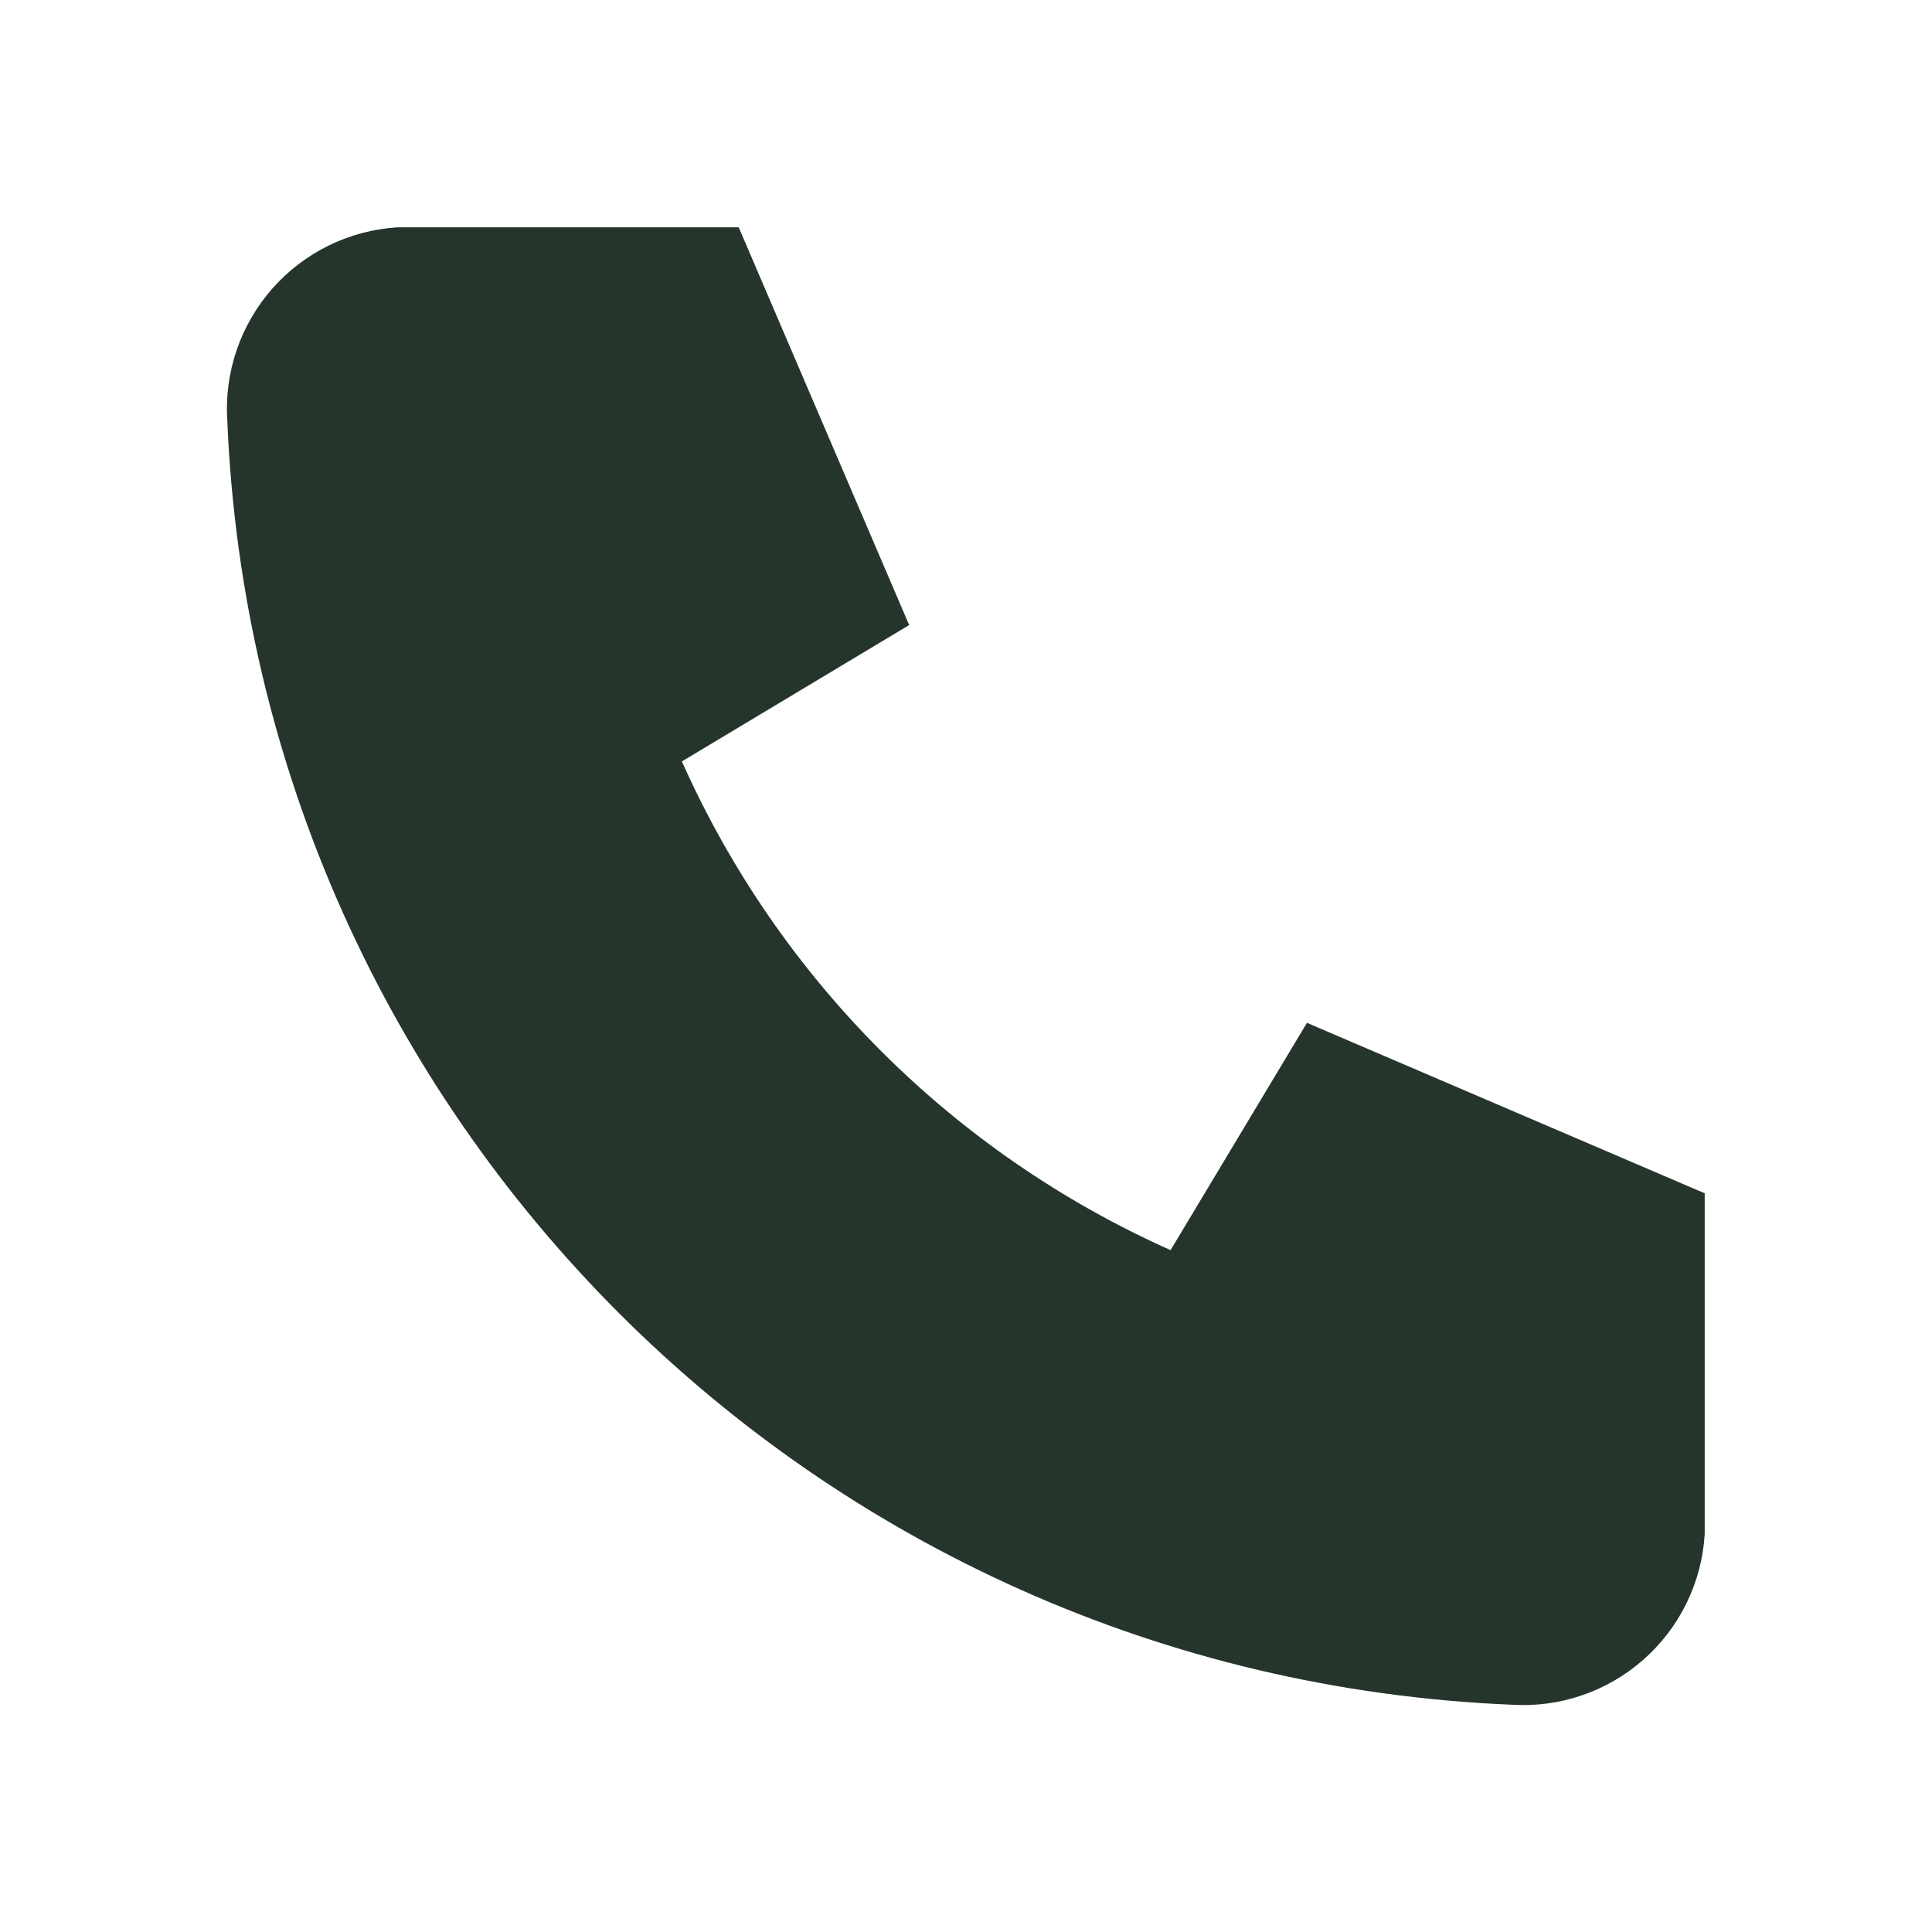
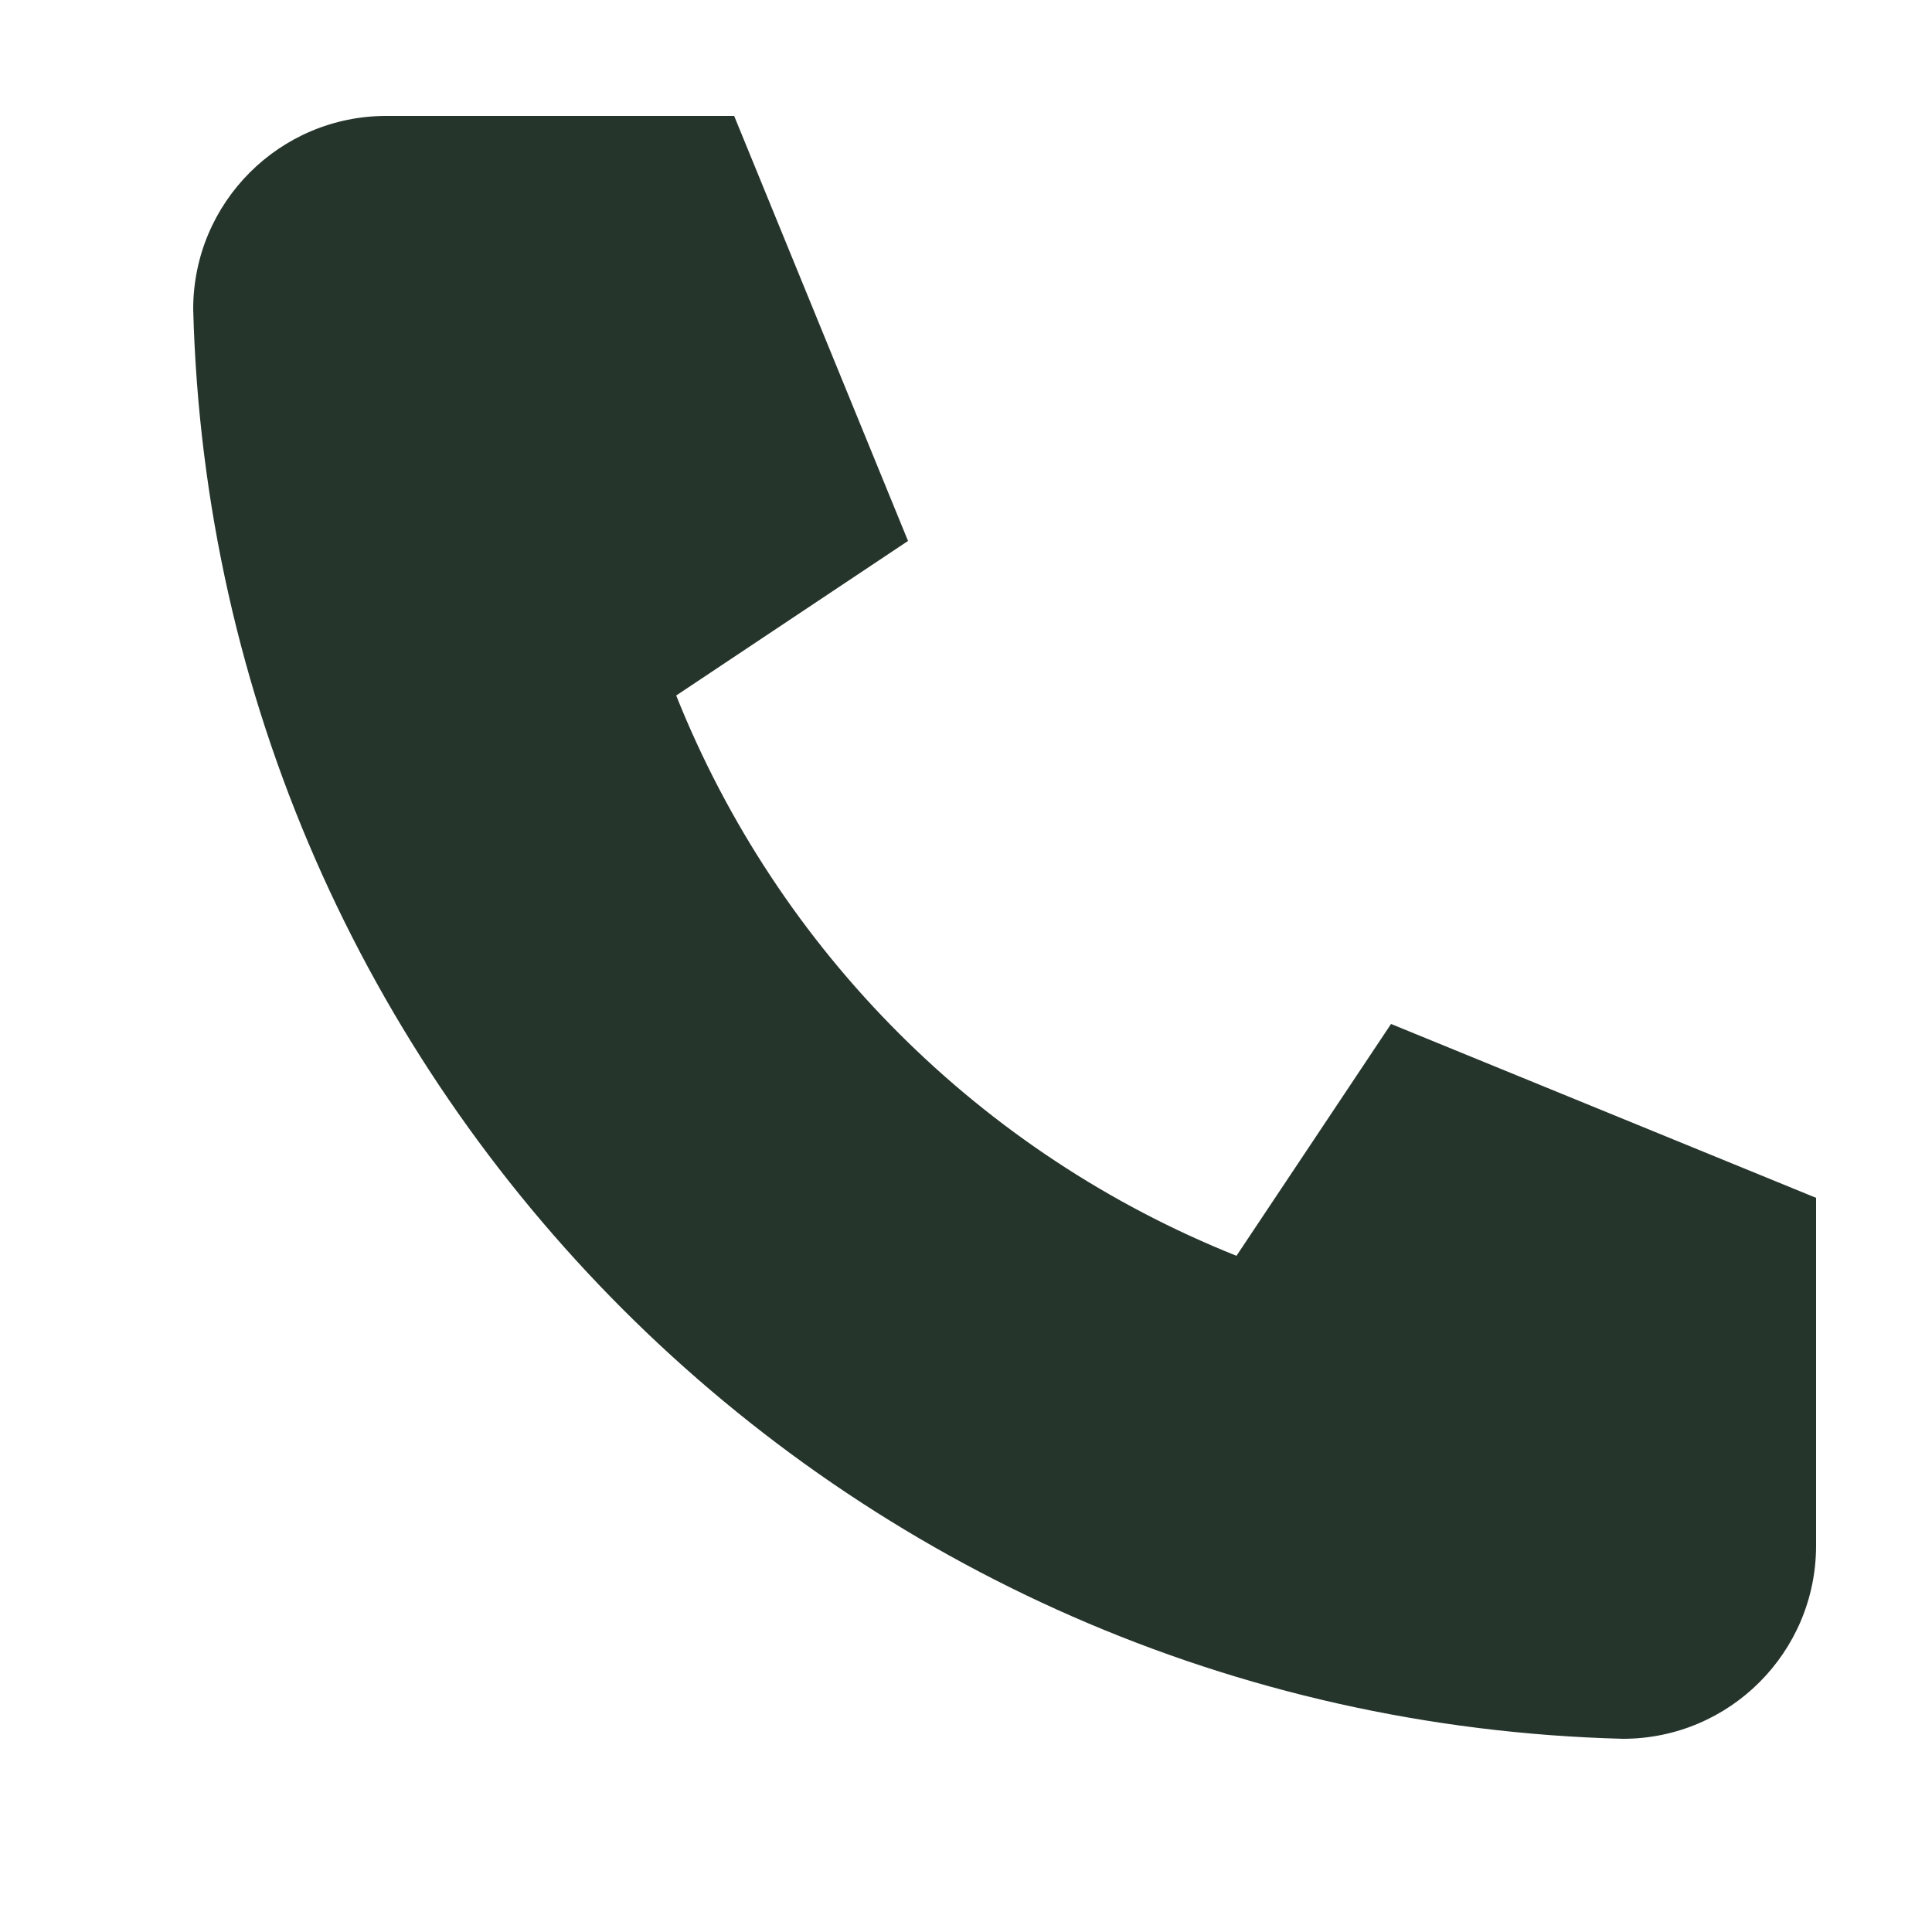
- <svg xmlns="http://www.w3.org/2000/svg" viewBox="0 0 17 17">
-   <path d="M3.5 2h3l1.5 3.5-2 1.2a8.5 8.5 0 0 0 4.3 4.3l1.2-2L15 10.5v3A1.6 1.6 0 0 1 13.3 15 11.8 11.8 0 0 1 2 3.7 1.6 1.6 0 0 1 3.5 2z" fill="#26352C" />
+ <svg xmlns="http://www.w3.org/2000/svg" width="10" height="10" viewBox="0 0 10 10">
+   <path d="M2 .6h1.8l.9 2.2-1.2.8a5.2 5.2 0 0 0 2.9 2.9l.8-1.2 2.2.9V8a1 1 0 0 1-1 1A7.6 7.6 0 0 1 1 1.6 1 1 0 0 1 2 .6z" fill="#26352C" />
</svg>
